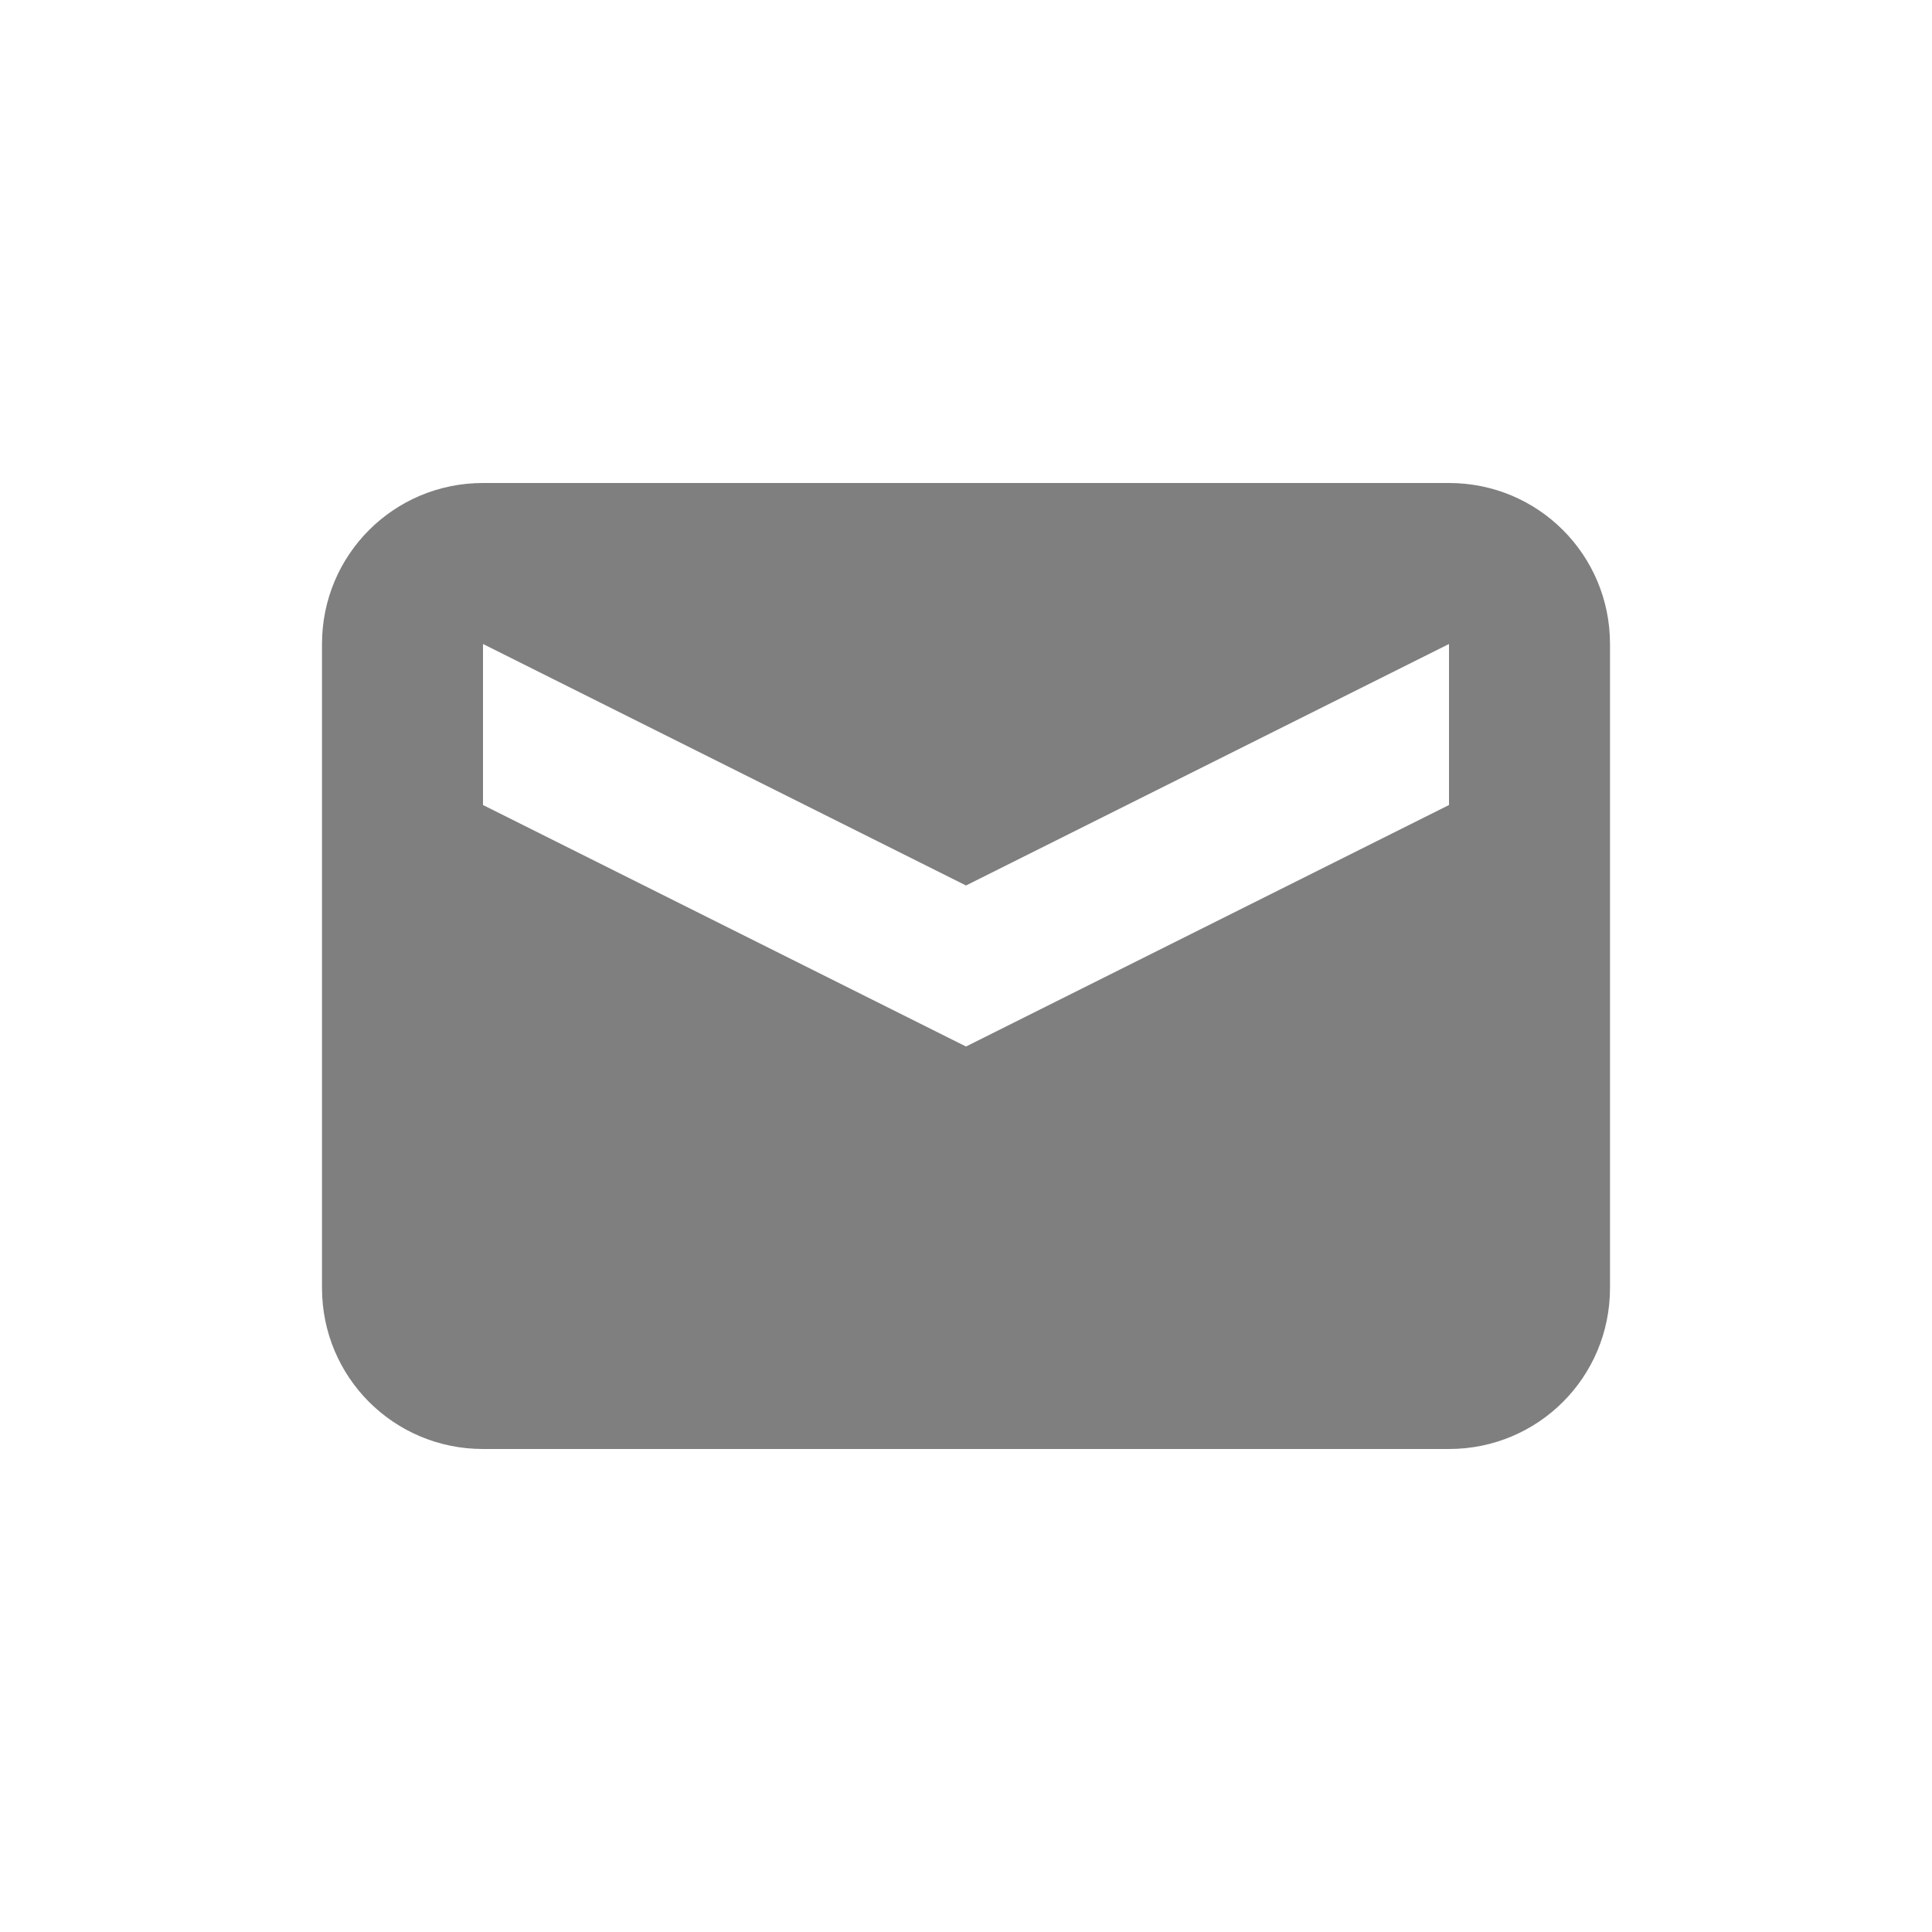
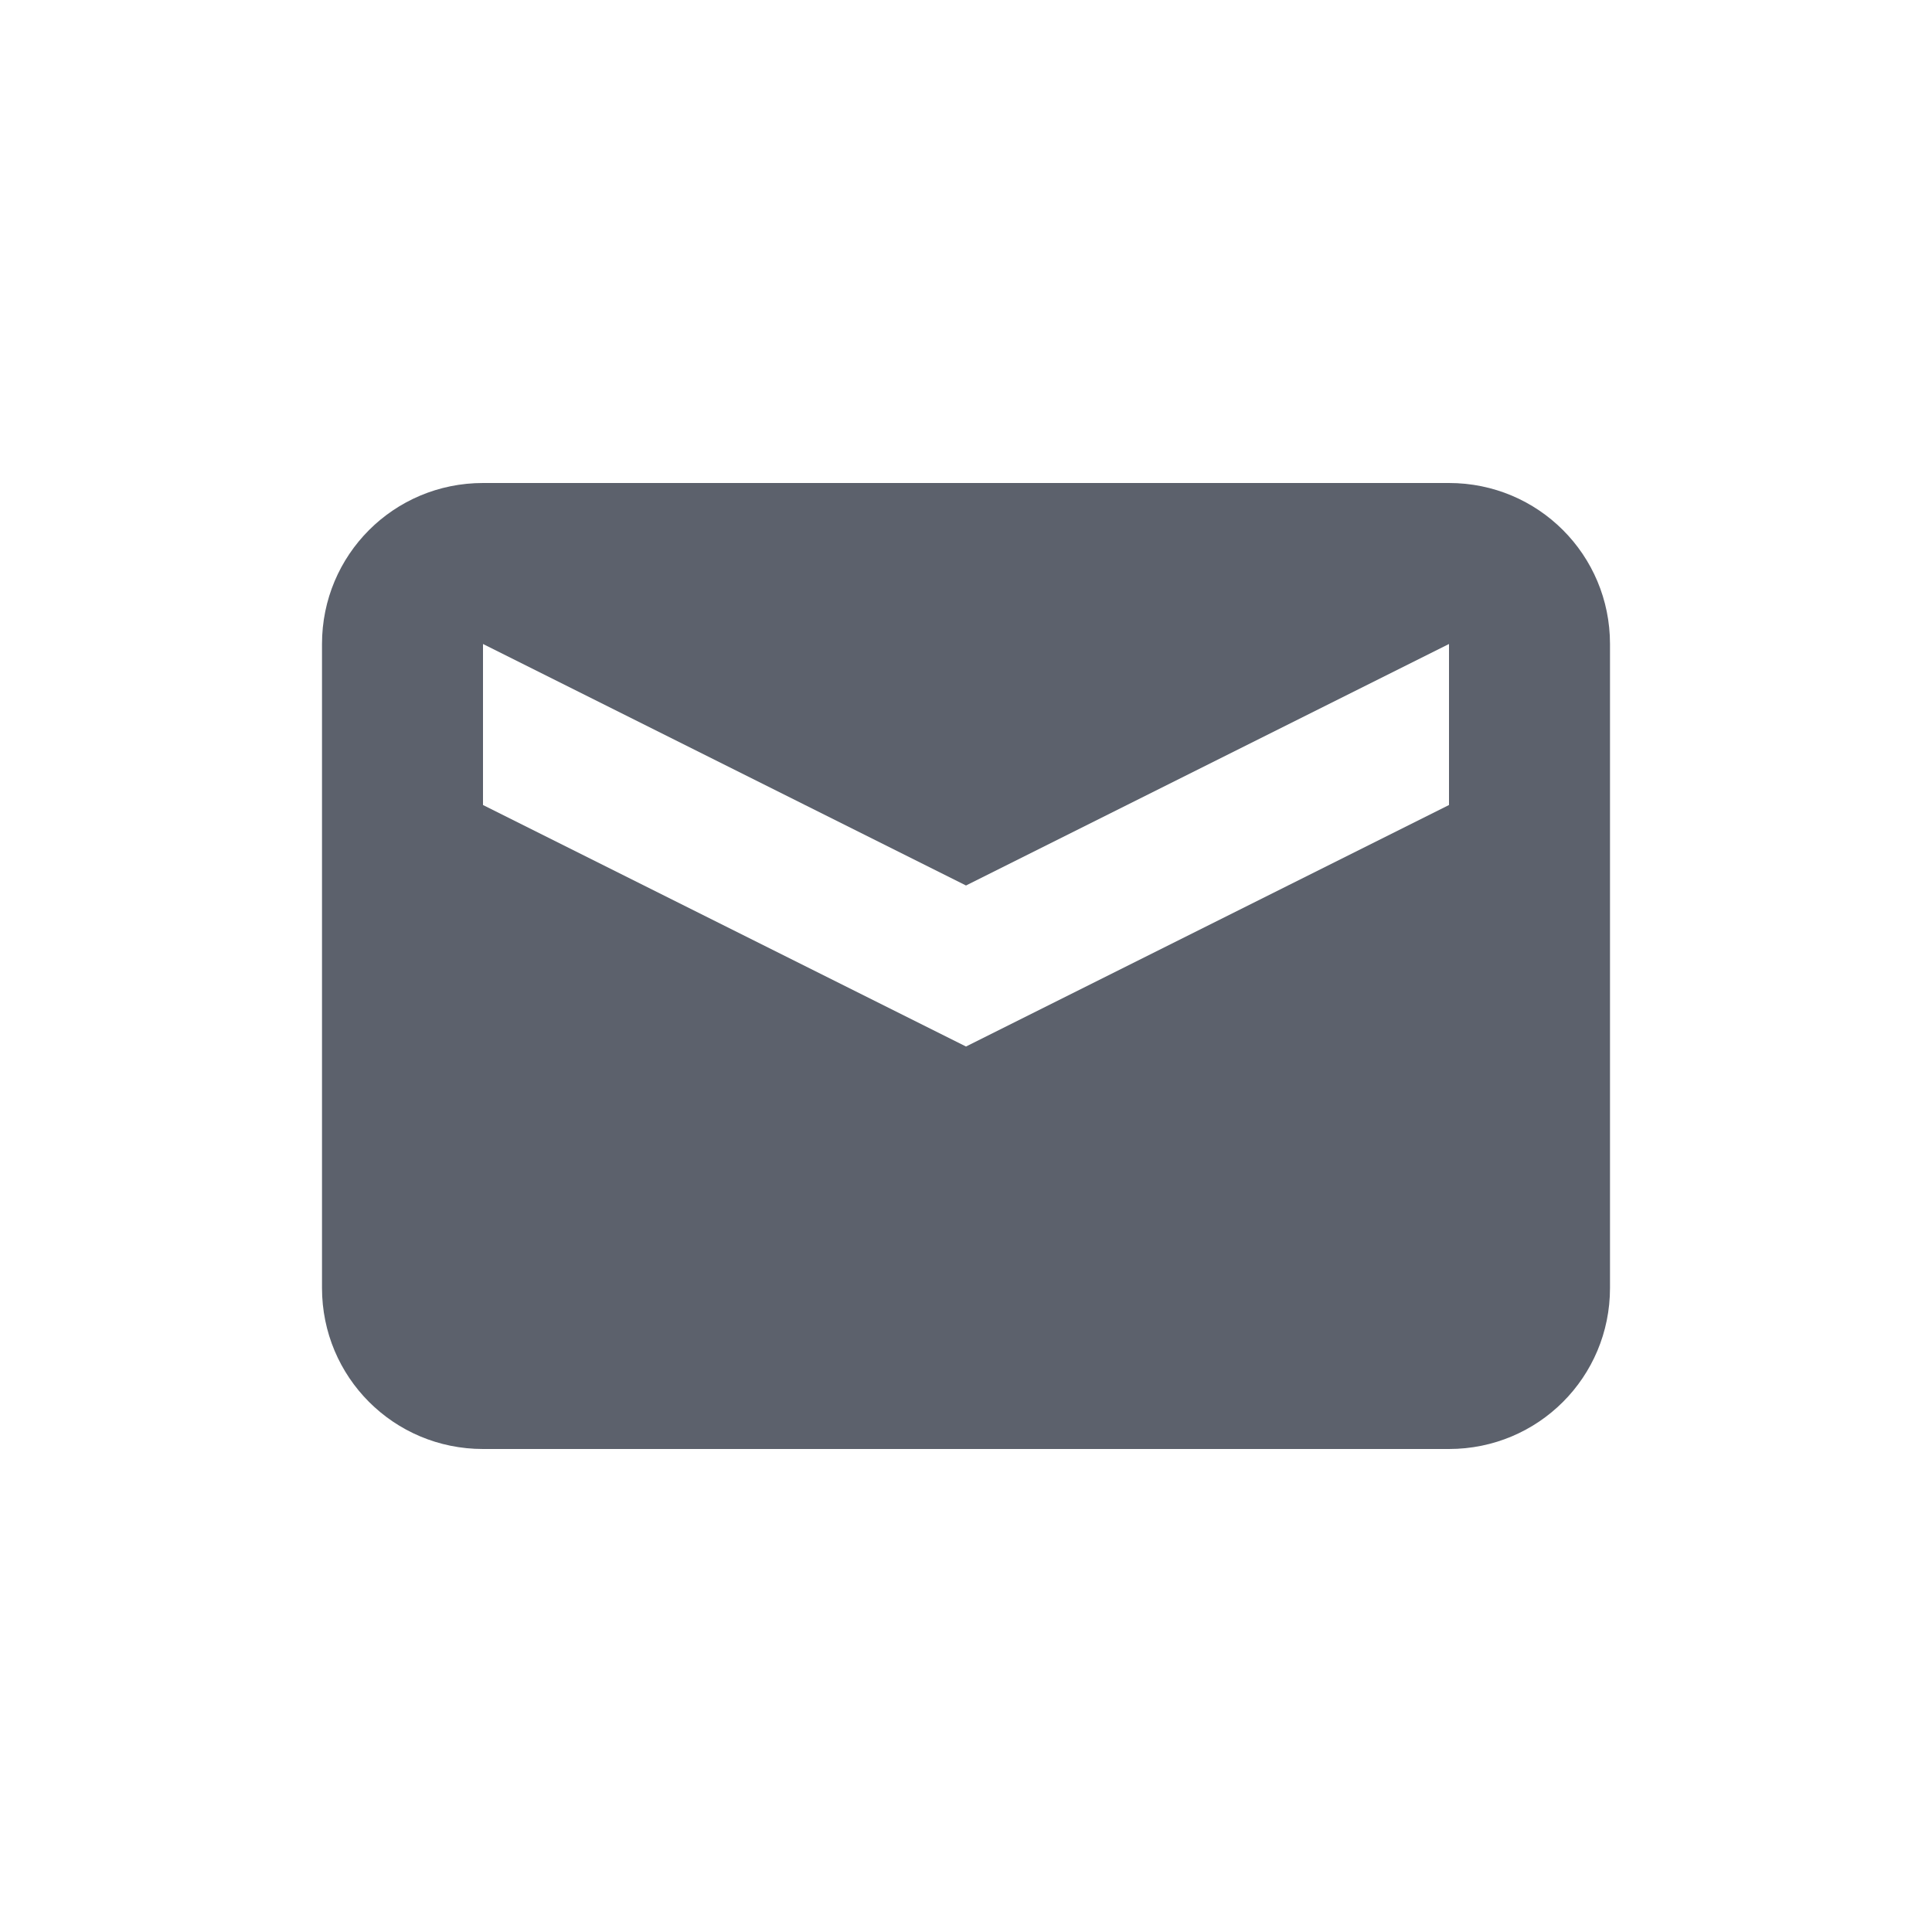
<svg xmlns="http://www.w3.org/2000/svg" id="svg7384" style="enable-background:new" height="24" width="24" version="1.1">
-   <g id="layer12" transform="translate(-467 -141)">
-     <path id="rect5719" opacity=".5" d="m473 147c-1.108 0-2 0.892-2 2v8c0 1.108 0.892 2 2 2h12c1.108 0 2-0.892 2-2v-8c0-1.108-0.892-2-2-2h-12zm0 2 6 3 6-3v2l-6 3-6-3v-2z" />
-   </g>
+   <defs id="defs9" />
+   <path style="opacity:1;fill:#5c616c;fill-opacity:1" d="M 6,6 C 4.892,6 4,6.892 4,8 v 8 c 0,1.108 0.892,2 2,2 h 12 c 1.108,0 2,-0.892 2,-2 V 8 C 20,6.892 19.108,6 18,6 Z m 0,2 6,3 6,-3 v 2 l -6,3 -6,-3 z" id="rect5719" />
</svg>
